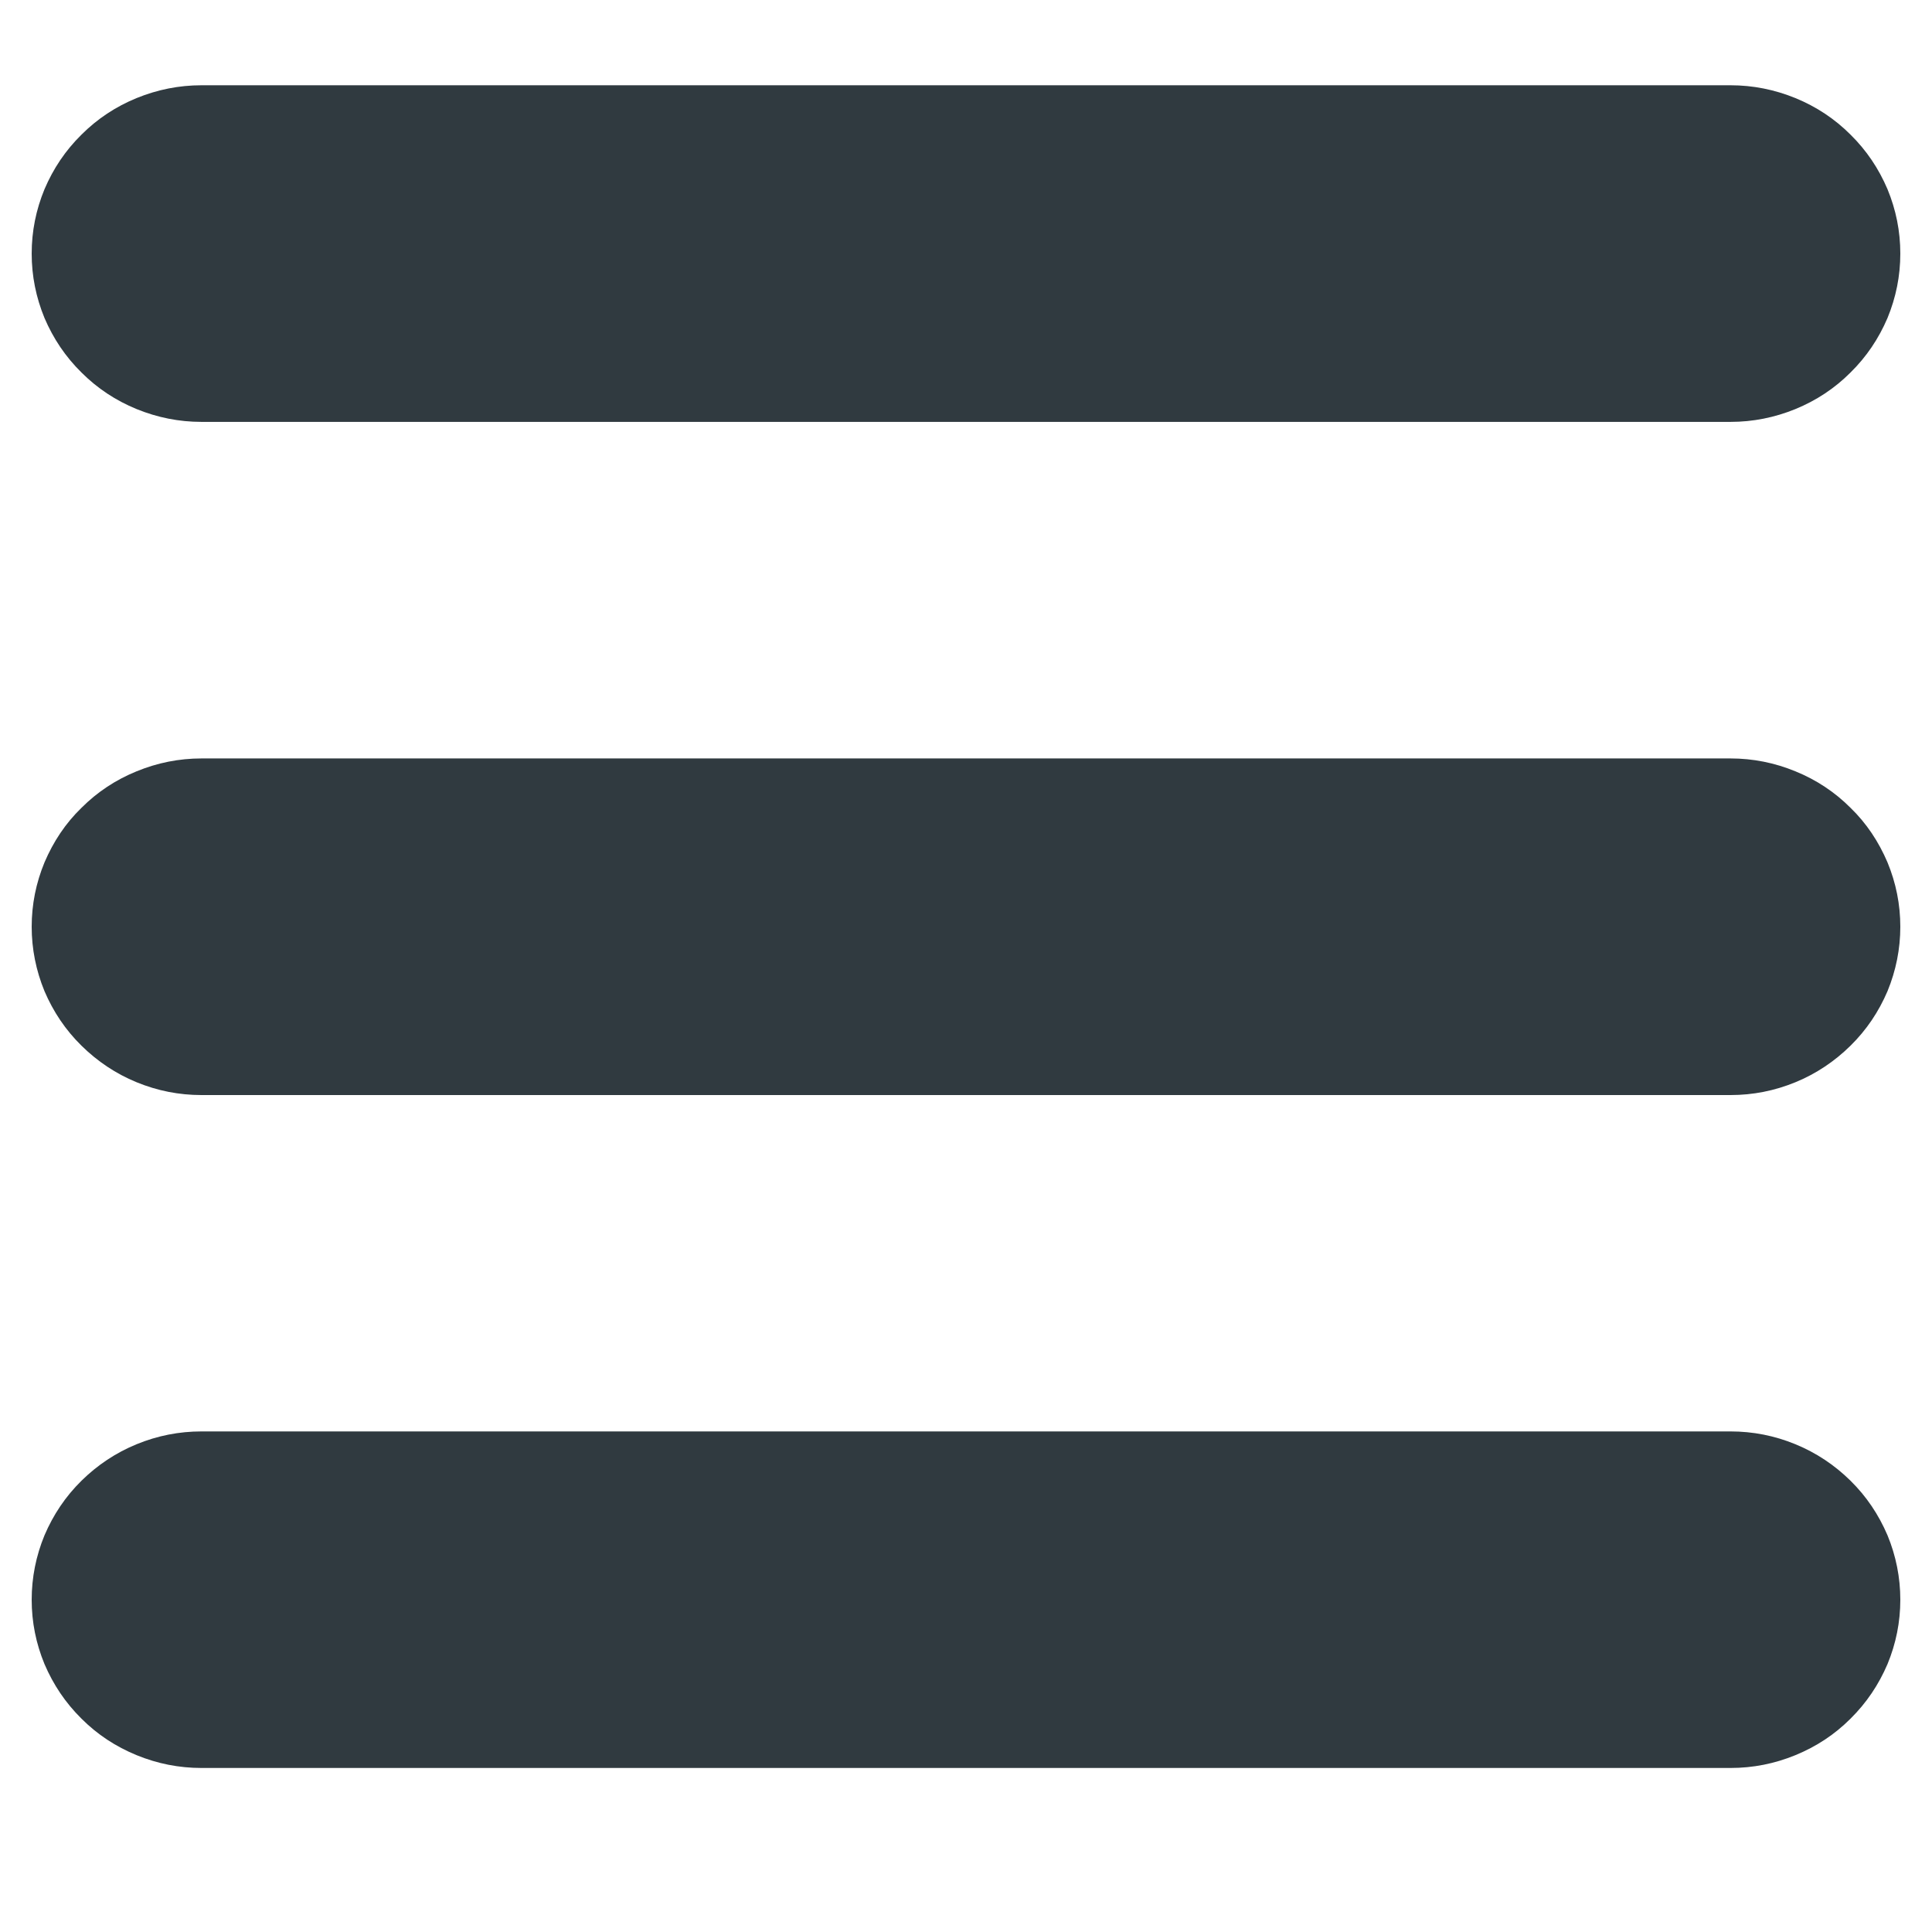
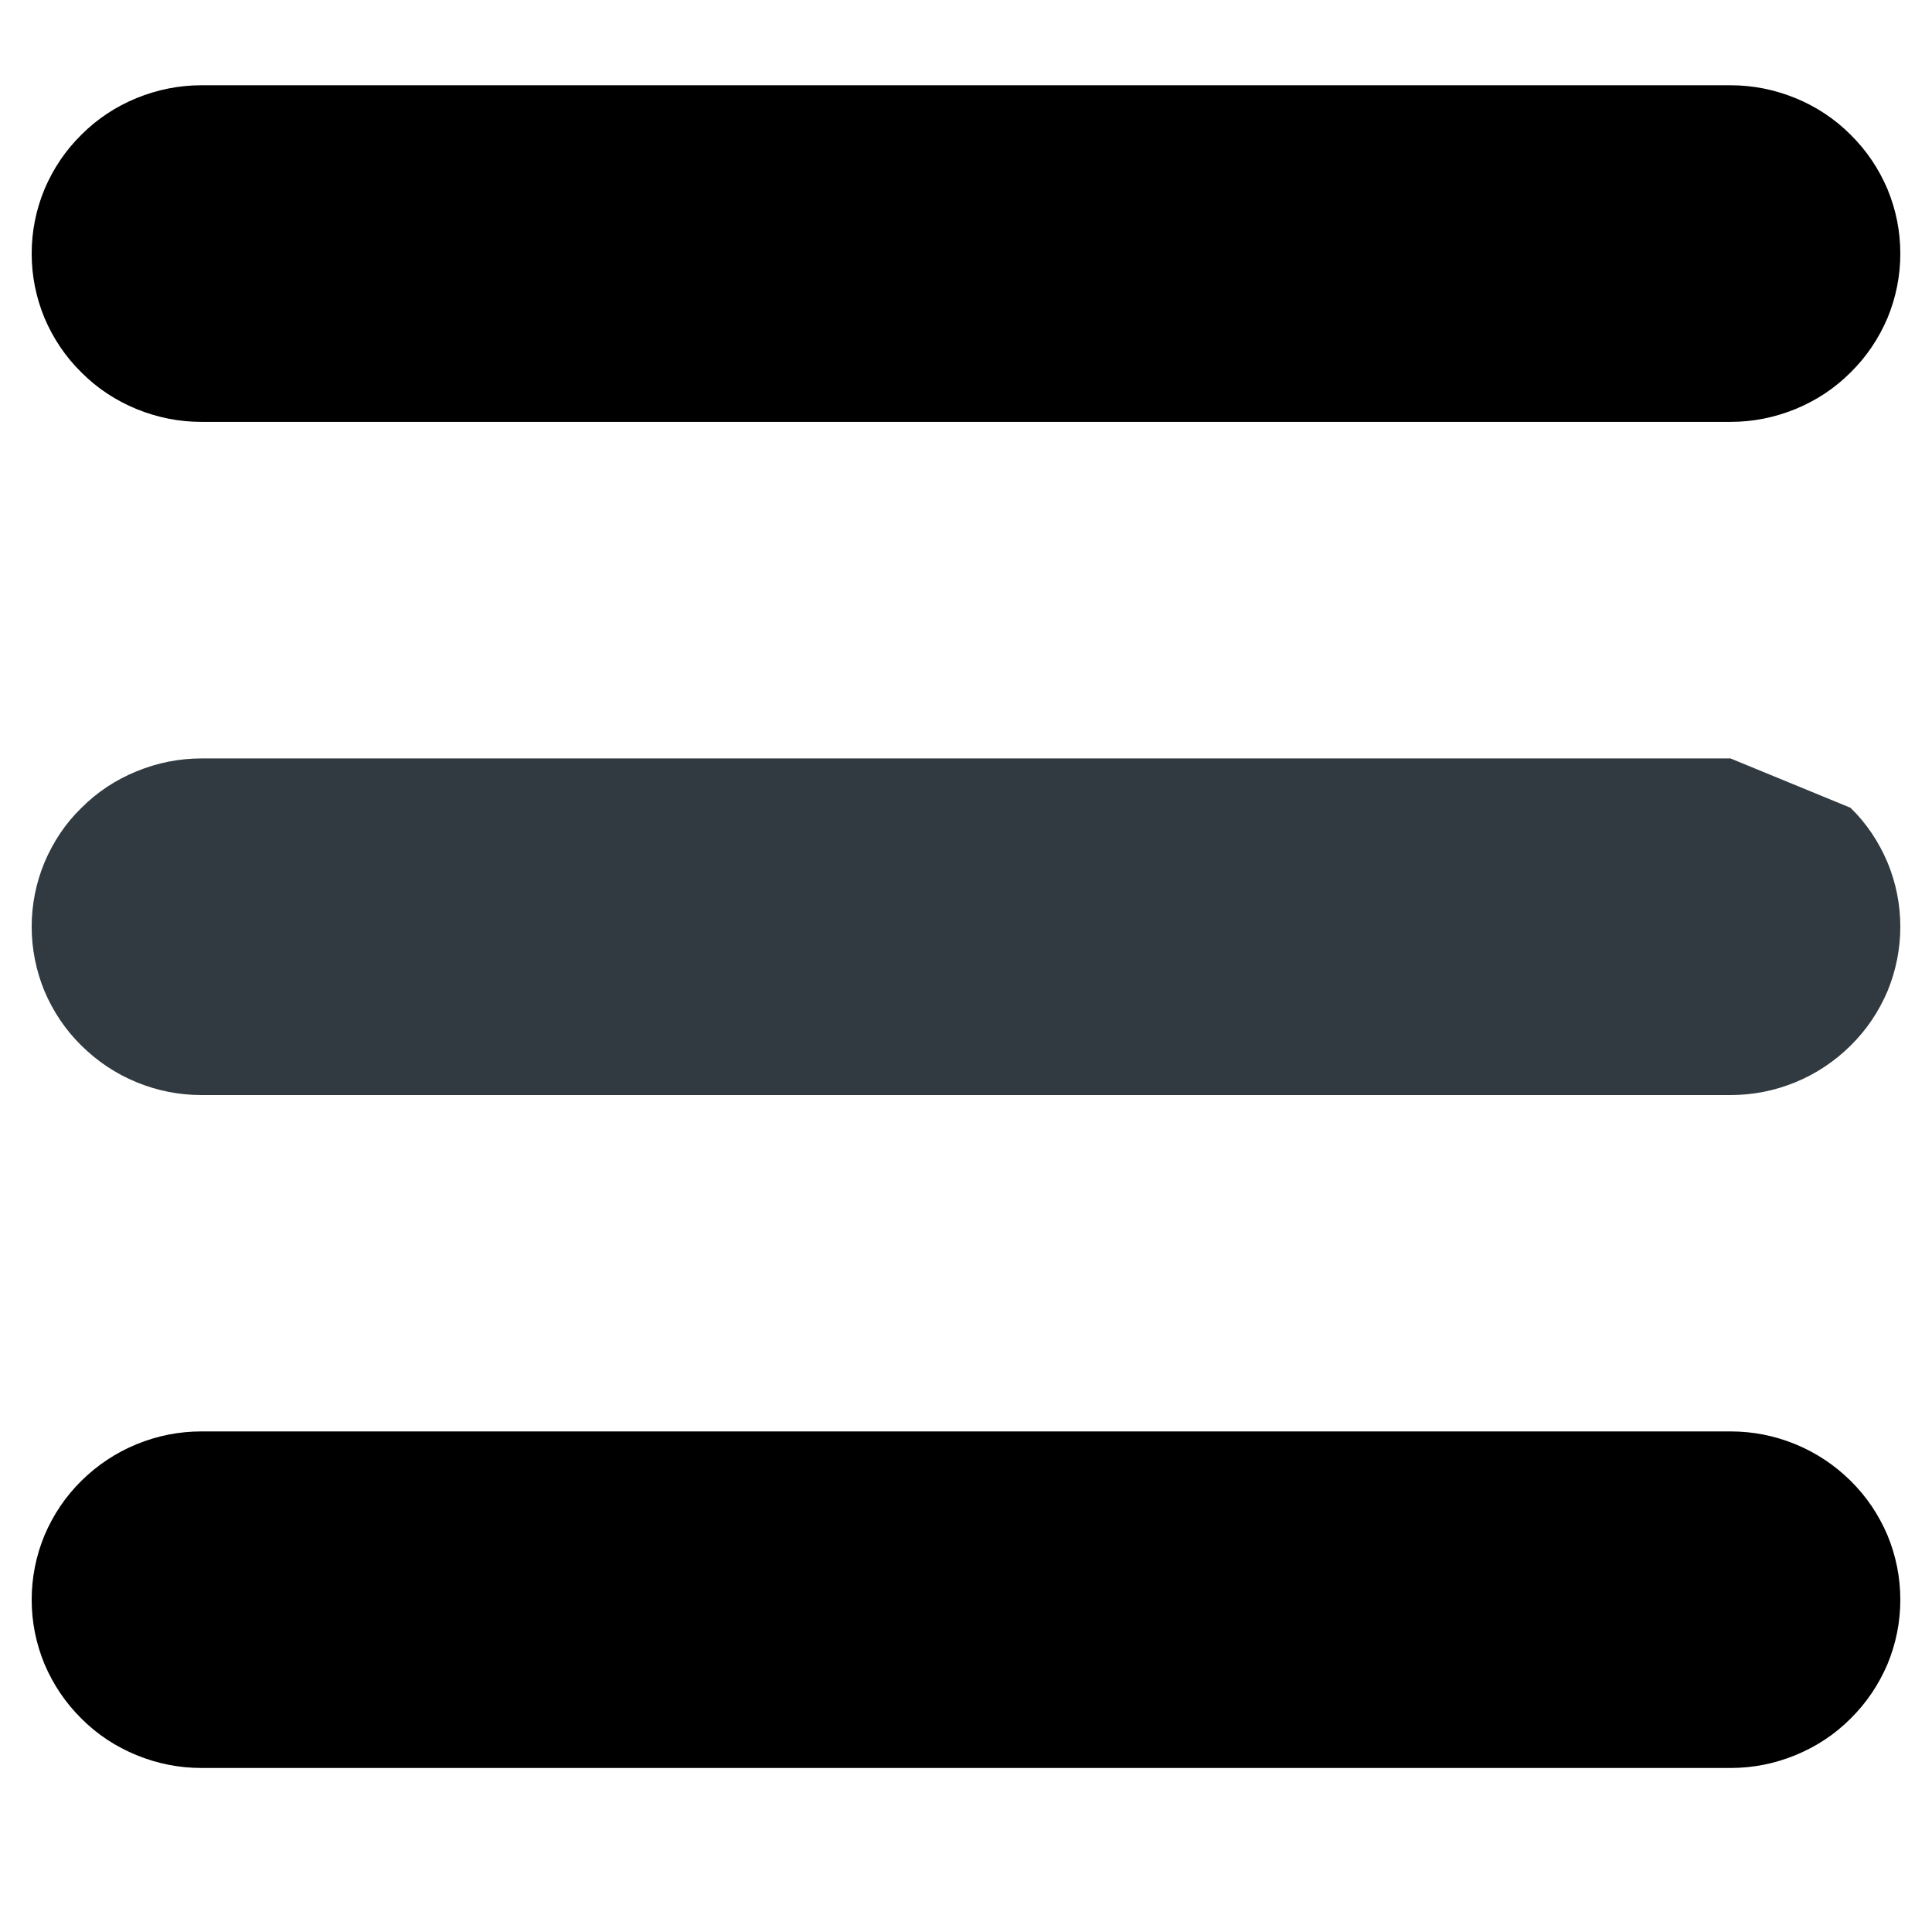
<svg xmlns="http://www.w3.org/2000/svg" width="40" zoomAndPan="magnify" viewBox="0 0 30 30" height="40" preserveAspectRatio="xMidYMid meet" version="1.0">
  <defs>
    <clipPath id="360f7270dd">
      <path d="M 0.484 1.324 L 29.516 1.324 L 29.516 7 L 0.484 7 Z M 0.484 1.324 " clip-rule="nonzero" />
    </clipPath>
    <clipPath id="35d0966f06">
      <path d="M 0.484 11 L 29.516 11 L 29.516 18 L 0.484 18 Z M 0.484 11 " clip-rule="nonzero" />
    </clipPath>
    <clipPath id="35de99b1d8">
      <path d="M 0.484 22 L 29.516 22 L 29.516 27.453 L 0.484 27.453 Z M 0.484 22 " clip-rule="nonzero" />
    </clipPath>
  </defs>
  <g clip-path="url(#360f7270dd)">
-     <path fill="#303A40" d="M 3.129 6.551 L 26.871 6.551 C 27.219 6.551 27.555 6.484 27.879 6.352 C 28.203 6.219 28.488 6.031 28.734 5.785 C 28.984 5.539 29.172 5.258 29.309 4.938 C 29.441 4.617 29.508 4.285 29.508 3.938 C 29.508 3.59 29.441 3.258 29.309 2.938 C 29.172 2.617 28.984 2.336 28.734 2.09 C 28.488 1.844 28.203 1.656 27.879 1.523 C 27.555 1.391 27.219 1.324 26.871 1.324 L 3.129 1.324 C 2.781 1.324 2.445 1.391 2.121 1.523 C 1.797 1.656 1.512 1.844 1.266 2.09 C 1.016 2.336 0.828 2.617 0.691 2.938 C 0.559 3.258 0.492 3.59 0.492 3.938 C 0.492 4.285 0.559 4.617 0.691 4.938 C 0.828 5.258 1.016 5.539 1.266 5.785 C 1.512 6.031 1.797 6.219 2.121 6.352 C 2.445 6.484 2.781 6.551 3.129 6.551 Z M 3.129 6.551 " fill-opacity="1" fill-rule="nonzero" />
+     <path fill="black" d="M 3.129 6.551 L 26.871 6.551 C 27.219 6.551 27.555 6.484 27.879 6.352 C 28.203 6.219 28.488 6.031 28.734 5.785 C 28.984 5.539 29.172 5.258 29.309 4.938 C 29.441 4.617 29.508 4.285 29.508 3.938 C 29.508 3.59 29.441 3.258 29.309 2.938 C 29.172 2.617 28.984 2.336 28.734 2.09 C 28.488 1.844 28.203 1.656 27.879 1.523 C 27.555 1.391 27.219 1.324 26.871 1.324 L 3.129 1.324 C 2.781 1.324 2.445 1.391 2.121 1.523 C 1.797 1.656 1.512 1.844 1.266 2.09 C 1.016 2.336 0.828 2.617 0.691 2.938 C 0.559 3.258 0.492 3.59 0.492 3.938 C 0.492 4.285 0.559 4.617 0.691 4.938 C 0.828 5.258 1.016 5.539 1.266 5.785 C 1.512 6.031 1.797 6.219 2.121 6.352 C 2.445 6.484 2.781 6.551 3.129 6.551 Z M 3.129 6.551 " fill-opacity="1" fill-rule="nonzero" />
  </g>
  <g clip-path="url(#35d0966f06)">
-     <path fill="#303A40" d="M 26.871 11.777 L 3.129 11.777 C 2.781 11.777 2.445 11.844 2.121 11.977 C 1.797 12.109 1.512 12.297 1.266 12.543 C 1.016 12.785 0.828 13.07 0.691 13.391 C 0.559 13.711 0.492 14.043 0.492 14.391 C 0.492 14.734 0.559 15.07 0.691 15.391 C 0.828 15.711 1.016 15.992 1.266 16.238 C 1.512 16.48 1.797 16.672 2.121 16.805 C 2.445 16.938 2.781 17.004 3.129 17.004 L 26.871 17.004 C 27.219 17.004 27.555 16.938 27.879 16.805 C 28.203 16.672 28.488 16.48 28.734 16.238 C 28.984 15.992 29.172 15.711 29.309 15.391 C 29.441 15.07 29.508 14.734 29.508 14.391 C 29.508 14.043 29.441 13.711 29.309 13.391 C 29.172 13.07 28.984 12.785 28.734 12.543 C 28.488 12.297 28.203 12.109 27.879 11.977 C 27.555 11.844 27.219 11.777 26.871 11.777 Z M 26.871 11.777 " fill-opacity="1" fill-rule="nonzero" />
+     <path fill="#303A40" d="M 26.871 11.777 L 3.129 11.777 C 2.781 11.777 2.445 11.844 2.121 11.977 C 1.797 12.109 1.512 12.297 1.266 12.543 C 1.016 12.785 0.828 13.07 0.691 13.391 C 0.559 13.711 0.492 14.043 0.492 14.391 C 0.492 14.734 0.559 15.07 0.691 15.391 C 0.828 15.711 1.016 15.992 1.266 16.238 C 1.512 16.48 1.797 16.672 2.121 16.805 C 2.445 16.938 2.781 17.004 3.129 17.004 L 26.871 17.004 C 27.219 17.004 27.555 16.938 27.879 16.805 C 28.203 16.672 28.488 16.48 28.734 16.238 C 28.984 15.992 29.172 15.711 29.309 15.391 C 29.441 15.07 29.508 14.734 29.508 14.391 C 29.508 14.043 29.441 13.711 29.309 13.391 C 29.172 13.07 28.984 12.785 28.734 12.543 C 28.488color: black; 12.297 28.203 12.109 27.879 11.977 C 27.555 11.844 27.219 11.777 26.871 11.777 Z M 26.871 11.777 " fill-opacity="1" fill-rule="nonzero" />
  </g>
  <g clip-path="url(#35de99b1d8)">
-     <path fill="#303A40" d="M 26.871 22.227 L 3.129 22.227 C 2.781 22.227 2.445 22.293 2.121 22.426 C 1.797 22.559 1.512 22.75 1.266 22.992 C 1.016 23.238 0.828 23.52 0.691 23.84 C 0.559 24.16 0.492 24.496 0.492 24.84 C 0.492 25.188 0.559 25.52 0.691 25.84 C 0.828 26.16 1.016 26.441 1.266 26.688 C 1.512 26.934 1.797 27.121 2.121 27.254 C 2.445 27.387 2.781 27.453 3.129 27.453 L 26.871 27.453 C 27.219 27.453 27.555 27.387 27.879 27.254 C 28.203 27.121 28.488 26.934 28.734 26.688 C 28.984 26.441 29.172 26.16 29.309 25.84 C 29.441 25.52 29.508 25.188 29.508 24.84 C 29.508 24.496 29.441 24.16 29.309 23.84 C 29.172 23.52 28.984 23.238 28.734 22.992 C 28.488 22.75 28.203 22.559 27.879 22.426 C 27.555 22.293 27.219 22.227 26.871 22.227 Z M 26.871 22.227 " fill-opacity="1" fill-rule="nonzero" />
+     <path fill="black" d="M 26.871 22.227 L 3.129 22.227 C 2.781 22.227 2.445 22.293 2.121 22.426 C 1.797 22.559 1.512 22.75 1.266 22.992 C 1.016 23.238 0.828 23.52 0.691 23.84 C 0.559 24.16 0.492 24.496 0.492 24.84 C 0.492 25.188 0.559 25.52 0.691 25.84 C 0.828 26.16 1.016 26.441 1.266 26.688 C 1.512 26.934 1.797 27.121 2.121 27.254 C 2.445 27.387 2.781 27.453 3.129 27.453 L 26.871 27.453 C 27.219 27.453 27.555 27.387 27.879 27.254 C 28.203 27.121 28.488 26.934 28.734 26.688 C 28.984 26.441 29.172 26.16 29.309 25.84 C 29.441 25.52 29.508 25.188 29.508 24.84 C 29.508 24.496 29.441 24.16 29.309 23.84 C 29.172 23.52 28.984 23.238 28.734 22.992 C 28.488 22.75 28.203 22.559 27.879 22.426 C 27.555 22.293 27.219 22.227 26.871 22.227 Z M 26.871 22.227 " fill-opacity="1" fill-rule="nonzero" />
  </g>
</svg>
